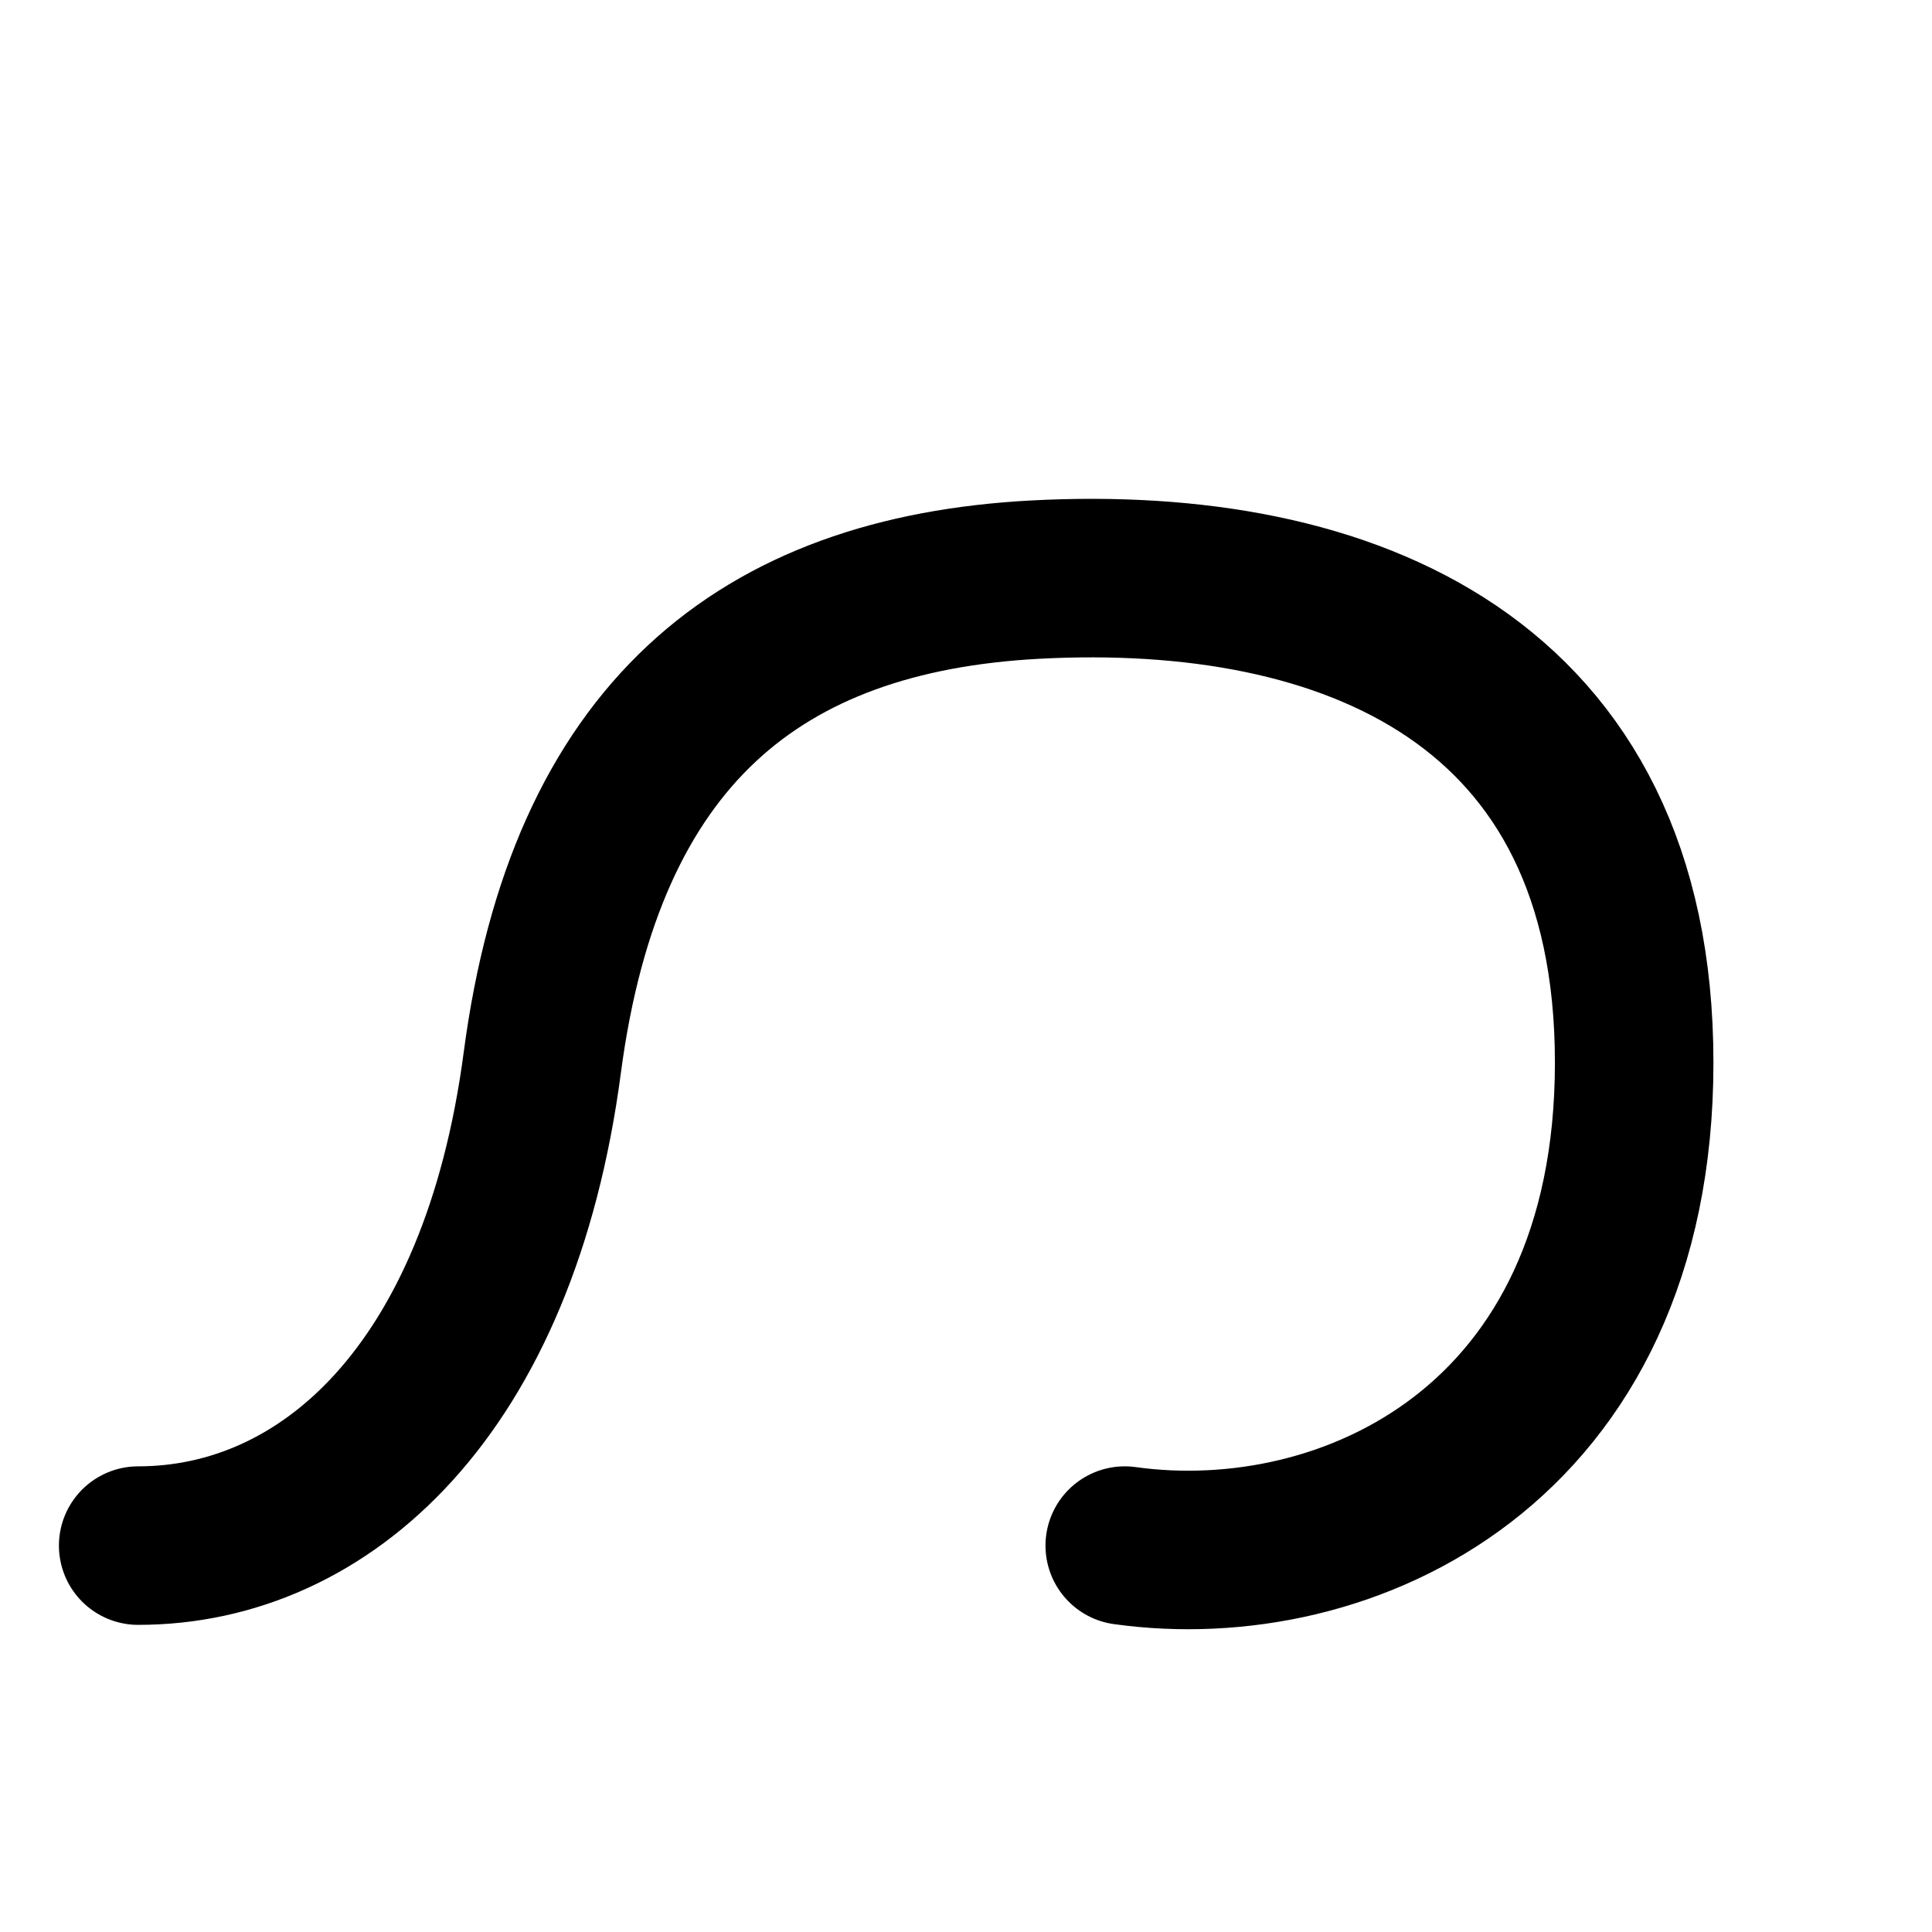
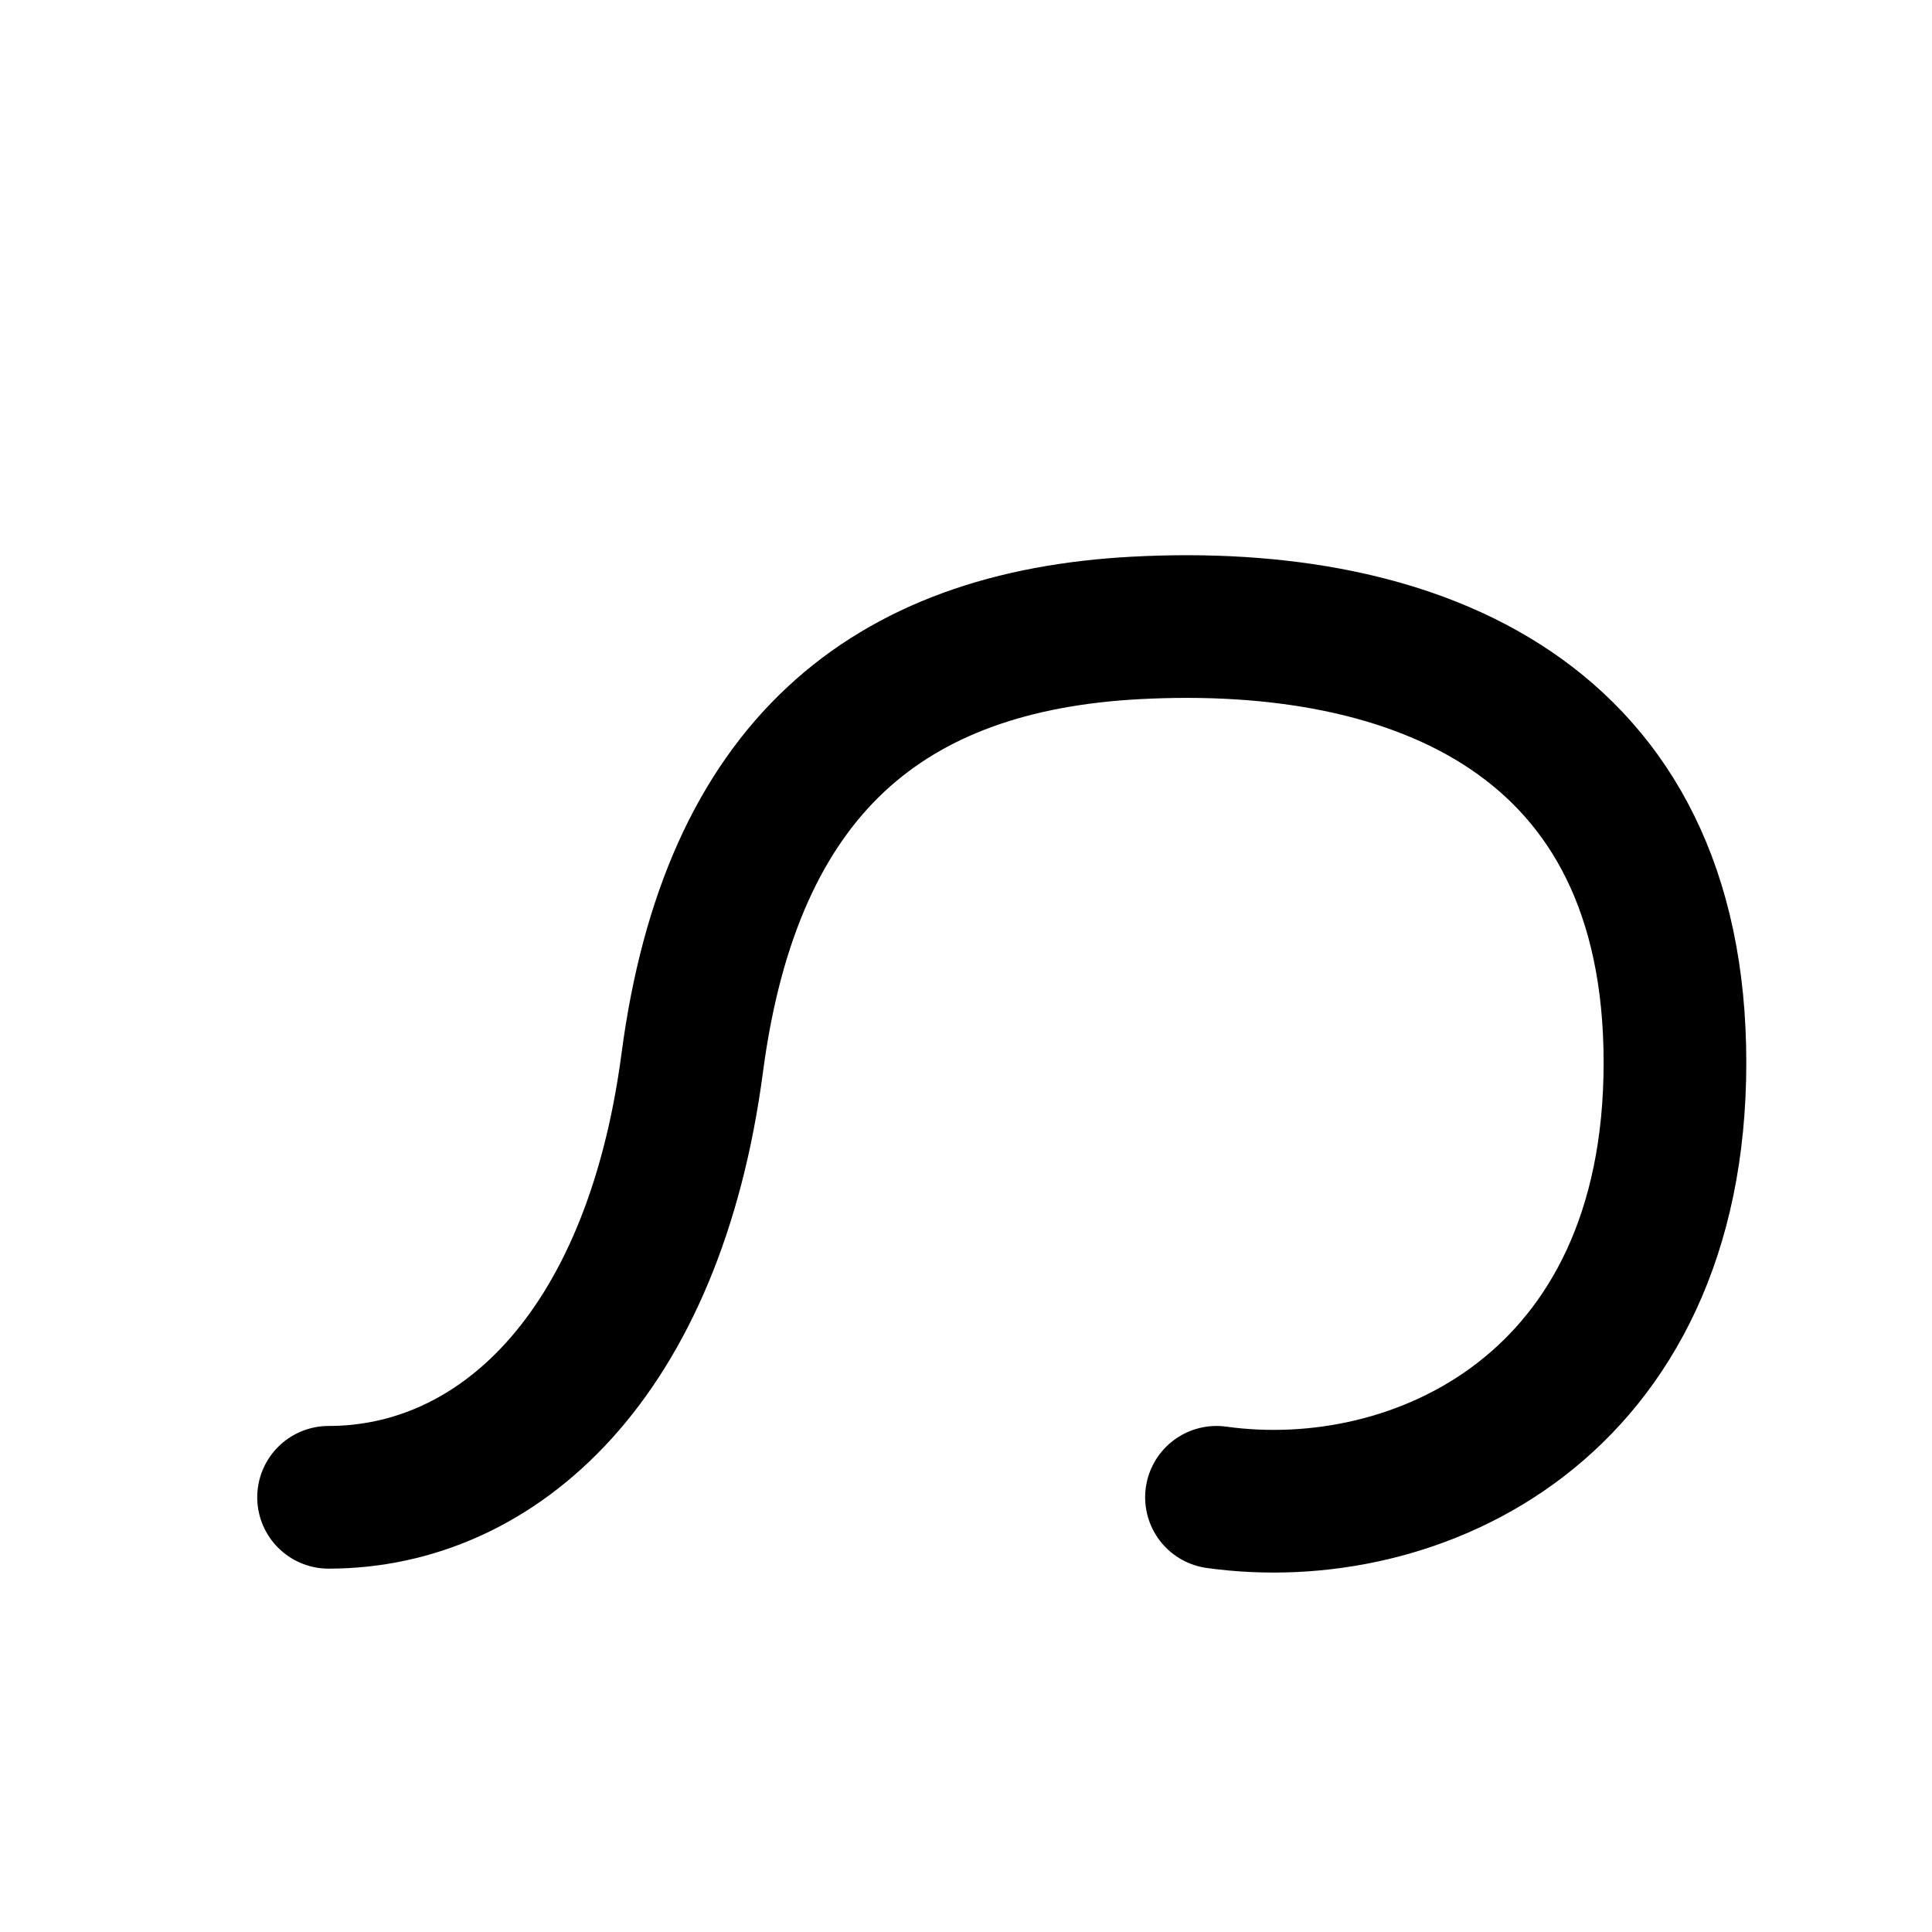
<svg xmlns="http://www.w3.org/2000/svg" version="1.1" viewBox="-10 0 1000 1000" id="svg2" width="1000" height="1000">
  <defs id="defs10" />
  <g id="g4720" transform="matrix(1.0663,0,0,-1.0663,68.33568,1499.684)" style="opacity:0.451" />
  <g transform="matrix(1,0,0,-1,0,1418)" id="g4" />
  <g id="g4720-4" transform="matrix(1.0663,0,0,-1.0663,136.9952,1604.197)" style="opacity:0.451" />
  <g transform="matrix(1,0,0,-1,68.65956,1522.513)" id="g4-5" />
-   <path style="fill:none;fill-rule:evenodd;stroke:#000000;stroke-width:82.051;stroke-linecap:round;stroke-linejoin:round;stroke-miterlimit:4;stroke-dasharray:none;stroke-opacity:1" d="M 61.523,800 C 158.171,800 248.296,719.77 270.692,550 293.088,380.23 383.262,307.535 526.015,300 c 161.663,-8.532 309.831,51.867 309.831,250 0,198.133 -148.74,266.046 -263.677,250" id="path4732" />
+   <path style="fill:none;fill-rule:evenodd;stroke:#000000;stroke-width:73.846;stroke-linecap:round;stroke-linejoin:round;stroke-miterlimit:4;stroke-dasharray:none;stroke-opacity:1" d="m 160.068,775 c 86.983,0 168.095,-72.207 188.252,-225 20.157,-152.793 101.313,-218.219 229.79,-225 145.496,-7.679 278.848,46.68 278.848,225 0,178.32 -133.866,239.442 -237.309,225" id="path4732" />
</svg>
